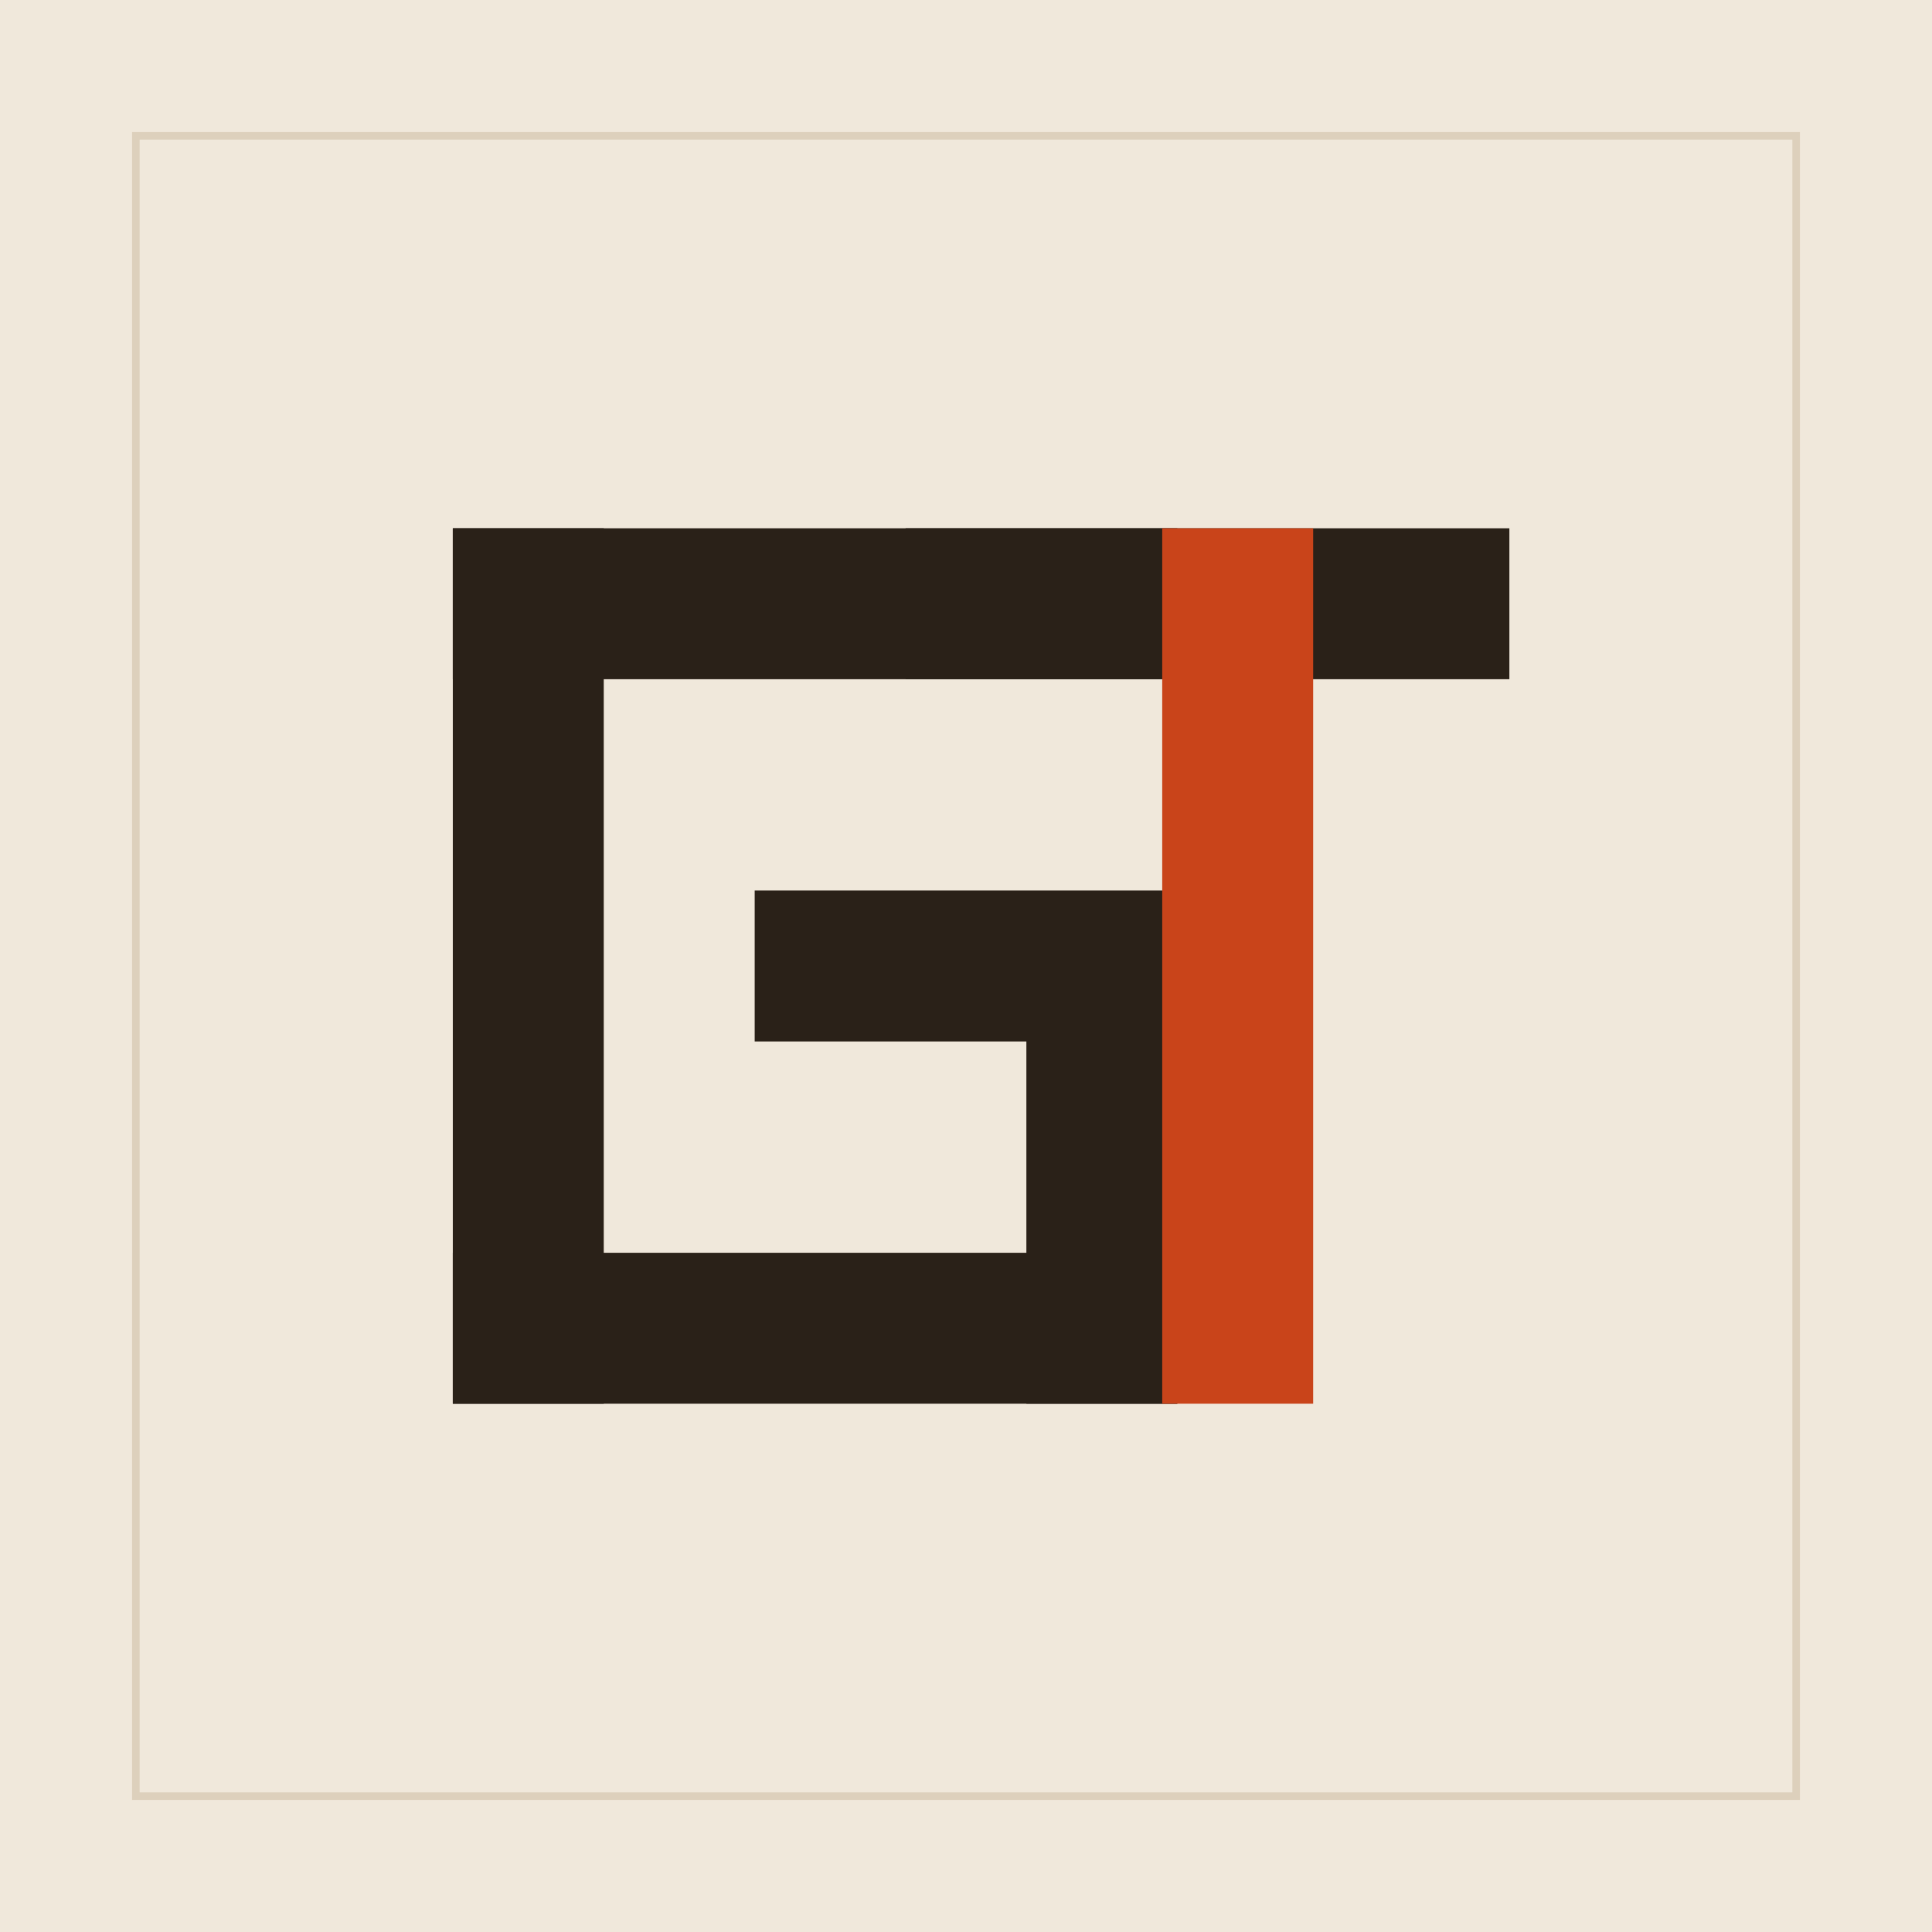
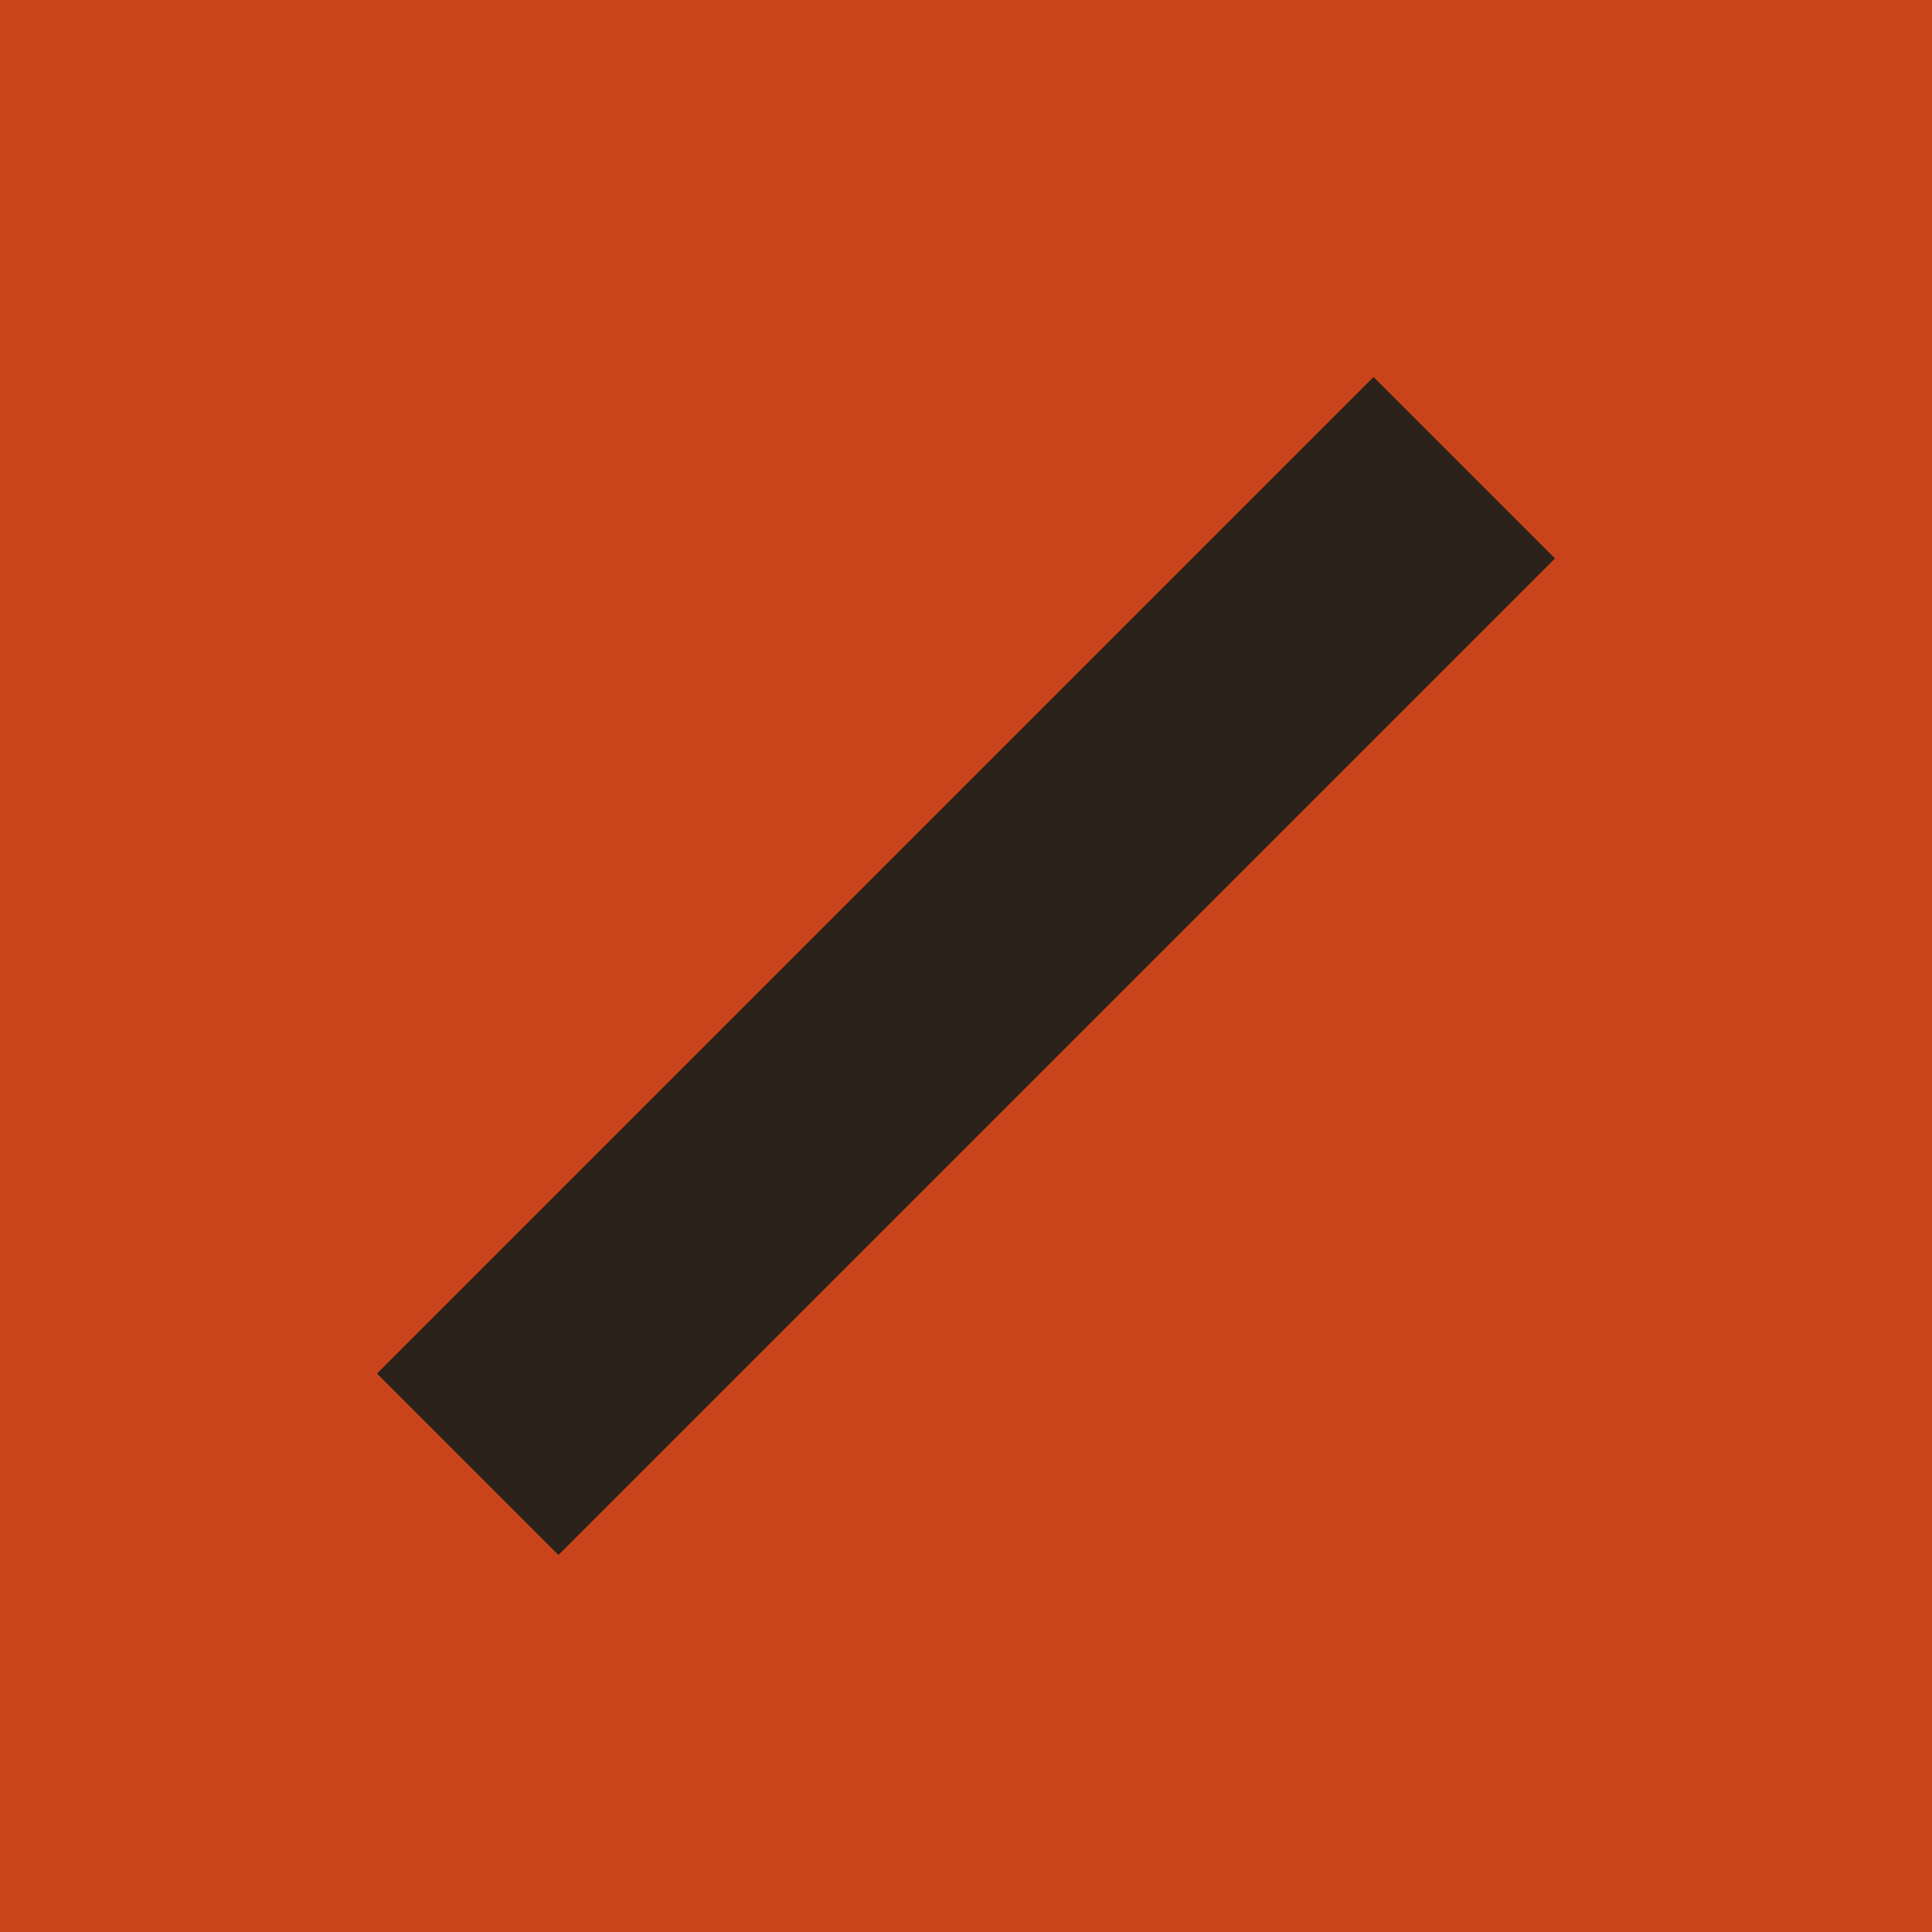
- <svg xmlns="http://www.w3.org/2000/svg" viewBox="0 0 512 512" role="img" aria-label="Greatripin">
-   <rect width="512" height="512" fill="#f0e8db" />
-   <rect x="36" y="36" width="440" height="440" fill="none" stroke="#ddd0bc" stroke-width="2" />
-   <g fill="none" stroke="#2a2118" stroke-width="40" stroke-linecap="square" stroke-linejoin="miter">
-     <path d="M 140 160 H 292" />
-     <path d="M 140 160 V 352" />
-     <path d="M 140 352 H 292" />
-     <path d="M 292 352 V 256 H 220" />
-     <path d="M 260 160 H 380" />
-   </g>
-   <path d="M 328 160 V 352" fill="none" stroke="#c9441a" stroke-width="40" stroke-linecap="square" />
+ <svg xmlns="http://www.w3.org/2000/svg" viewBox="0 0 512 512" role="img" aria-label="Eatripin">
+   <rect width="512" height="512" fill="#c9441a" />
+   <path d="M 148 364 L 364 148" fill="none" stroke="#2a2118" stroke-width="68" stroke-linecap="square" />
</svg>
